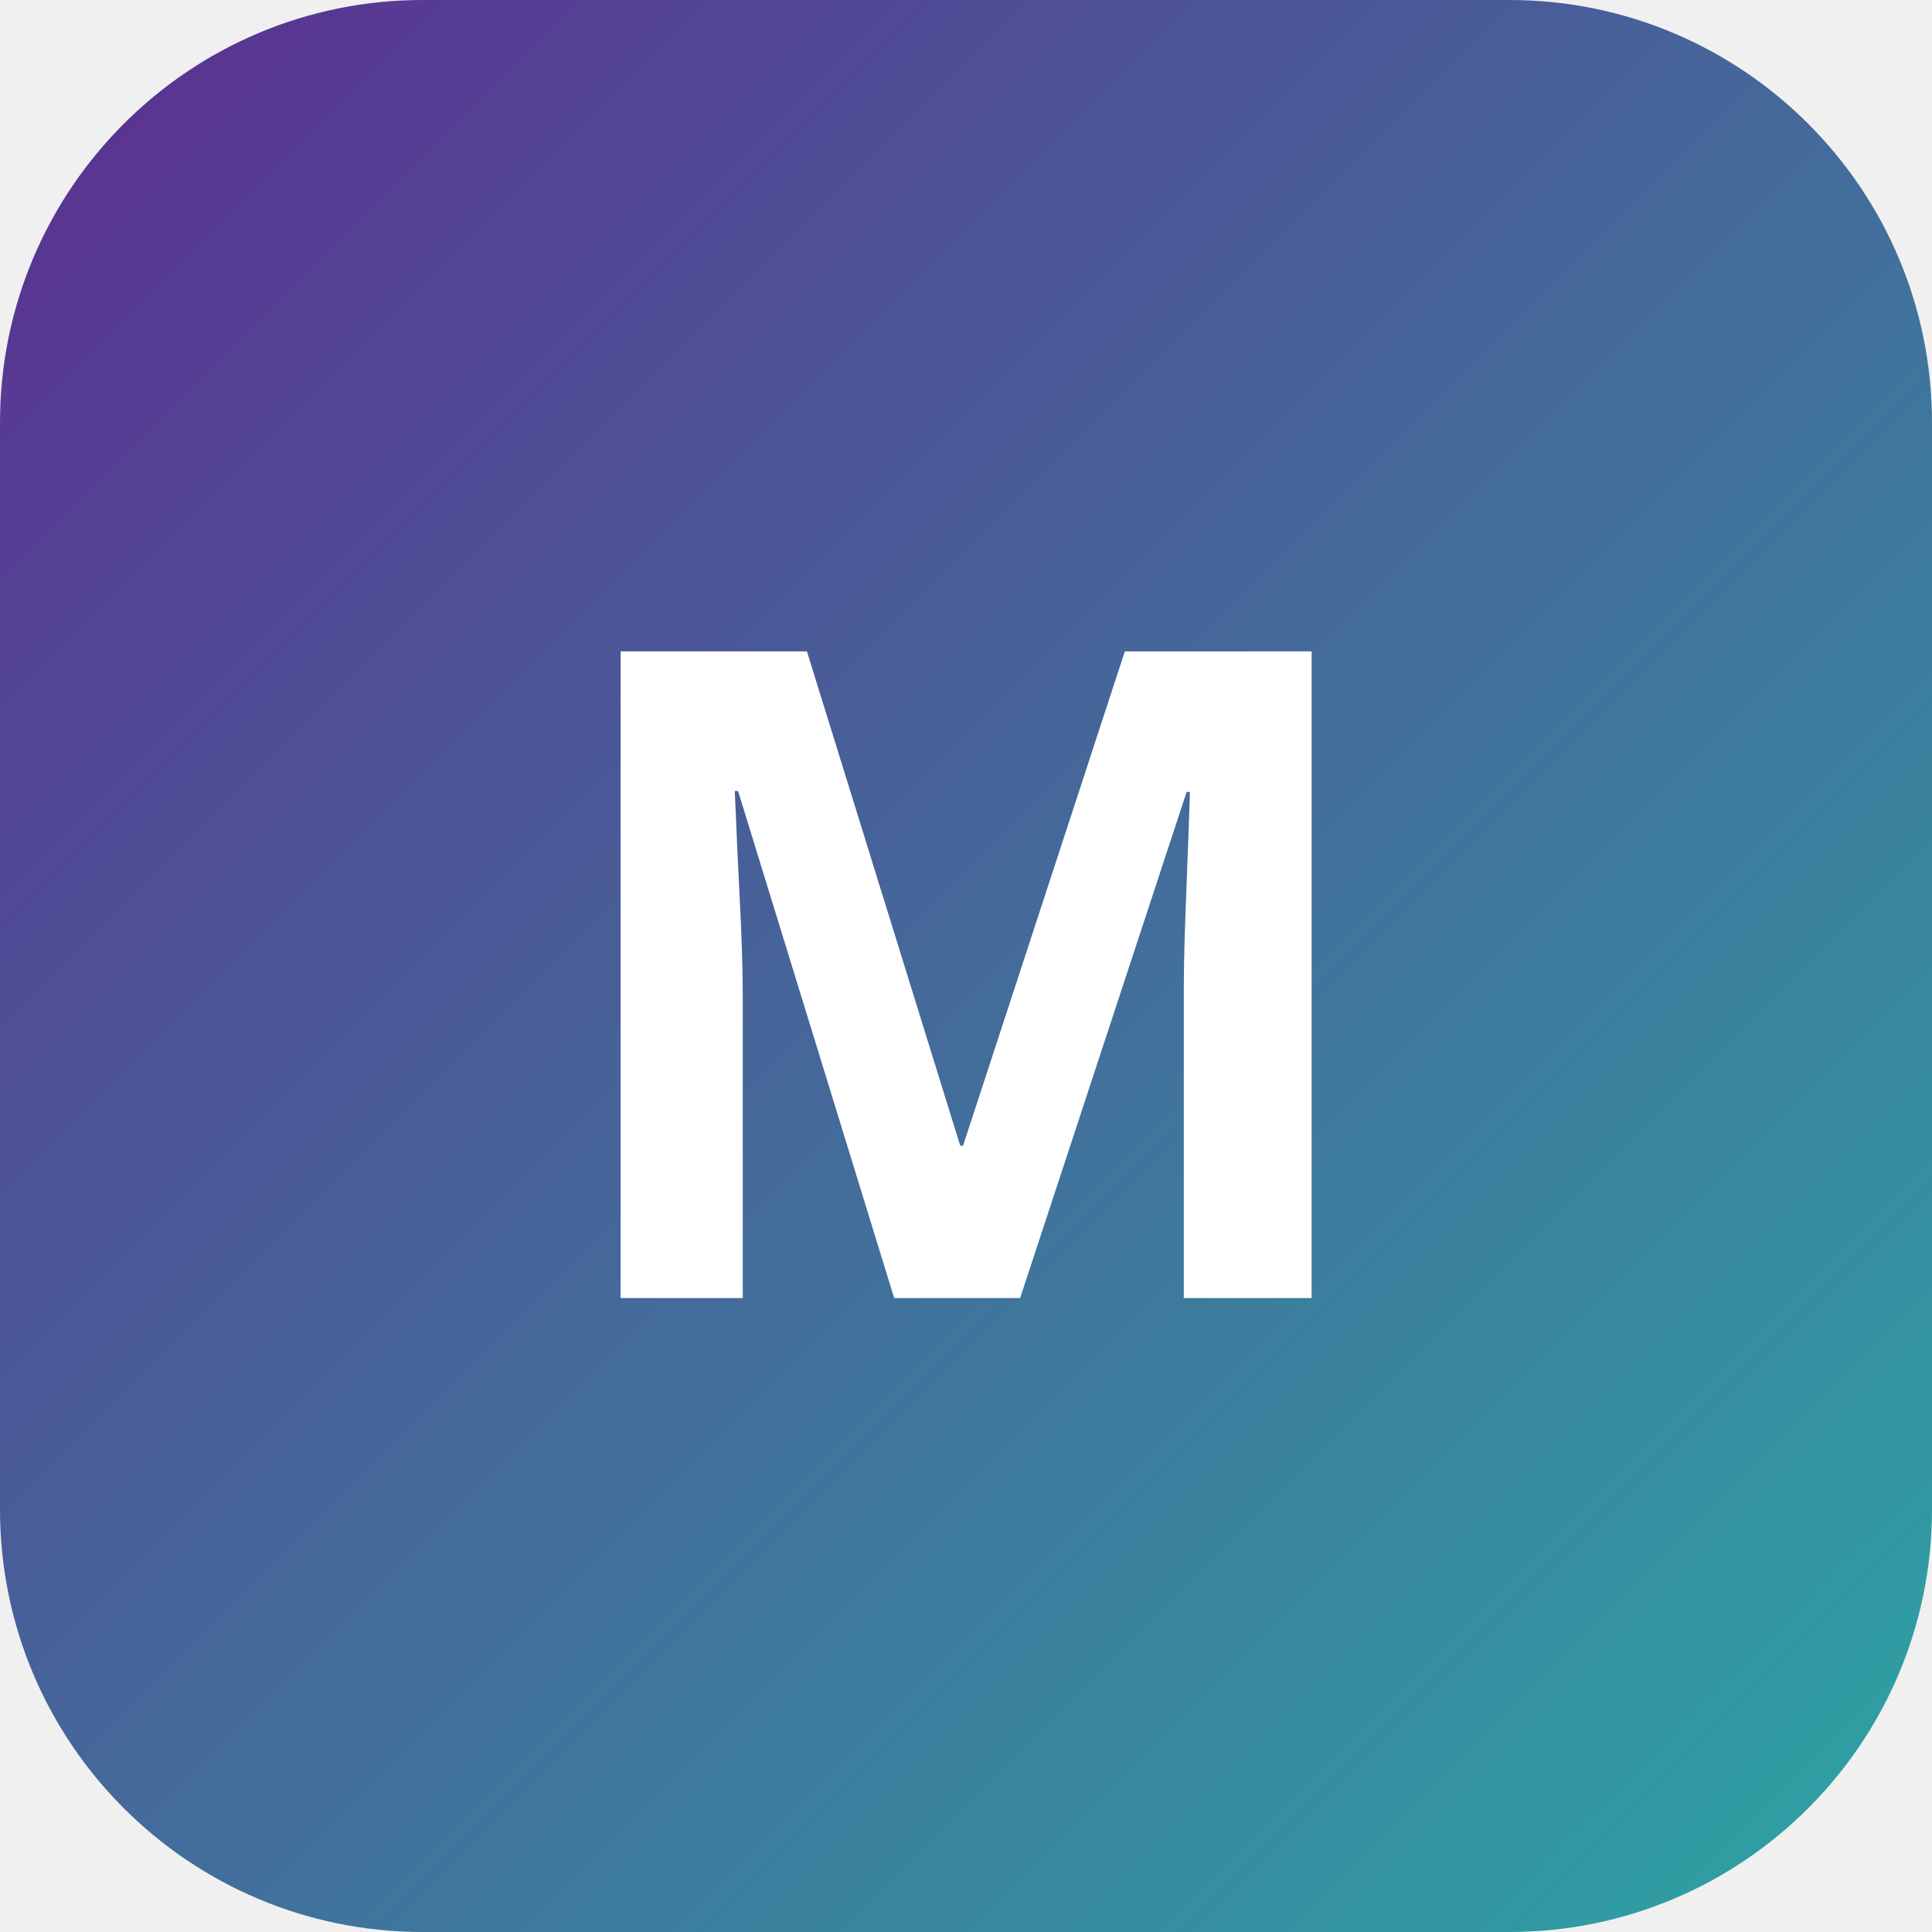
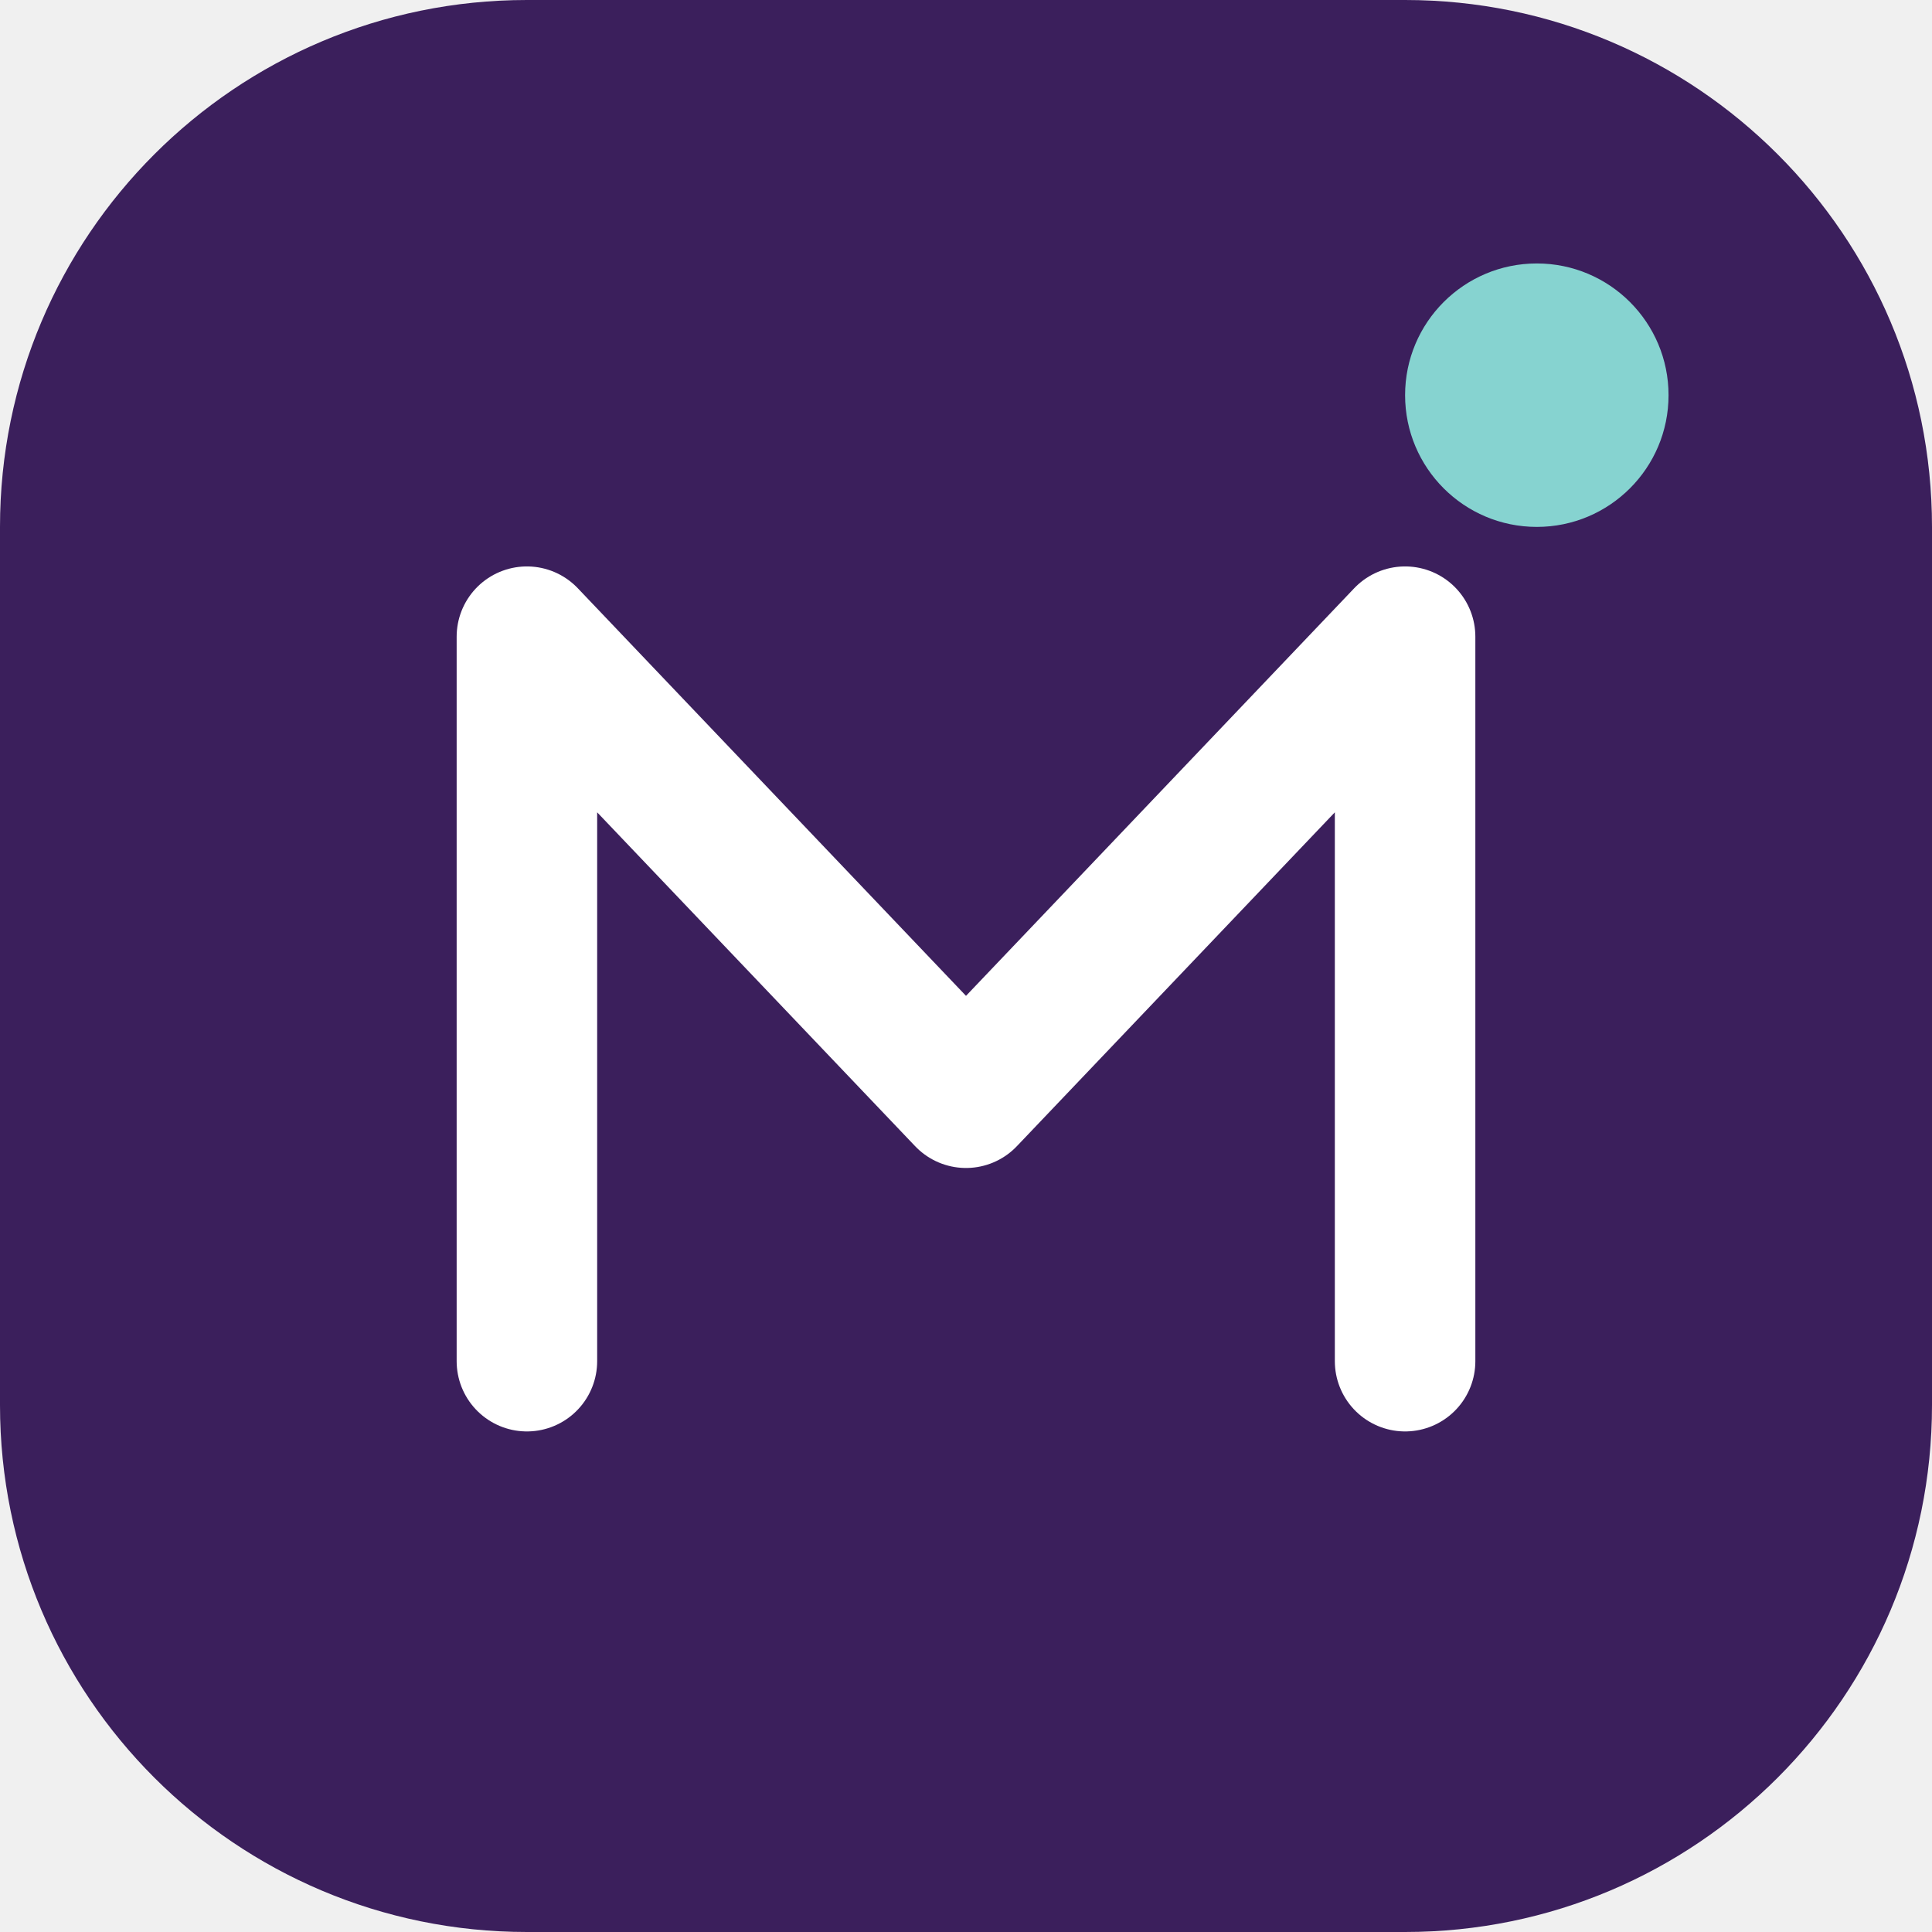
- <svg xmlns="http://www.w3.org/2000/svg" viewBox="0 0 64 64">
-   <defs>
-     <linearGradient id="g" x1="0" y1="0" x2="1" y2="1">
-       <stop offset="0%" stop-color="#5c2d91" />
-       <stop offset="100%" stop-color="#2ca6a4" />
-     </linearGradient>
-   </defs>
-   <rect width="64" height="64" rx="14" fill="url(#g)" />
-   <text x="32" y="43" font-family="Poppins, Segoe UI, sans-serif" font-size="30" font-weight="700" fill="#ffffff" text-anchor="middle">M</text>
+ <svg xmlns="http://www.w3.org/2000/svg" viewBox="0 0 44 44">
+   <rect width="44" height="44" rx="12" fill="#3b1f5c" />
+   <path d="M12 31V14.5l10 10.5 10-10.5V31" fill="none" stroke="#ffffff" stroke-width="3.2" stroke-linecap="round" stroke-linejoin="round" />
+   <circle cx="35" cy="9" r="3" fill="#86d3d0" />
</svg>
